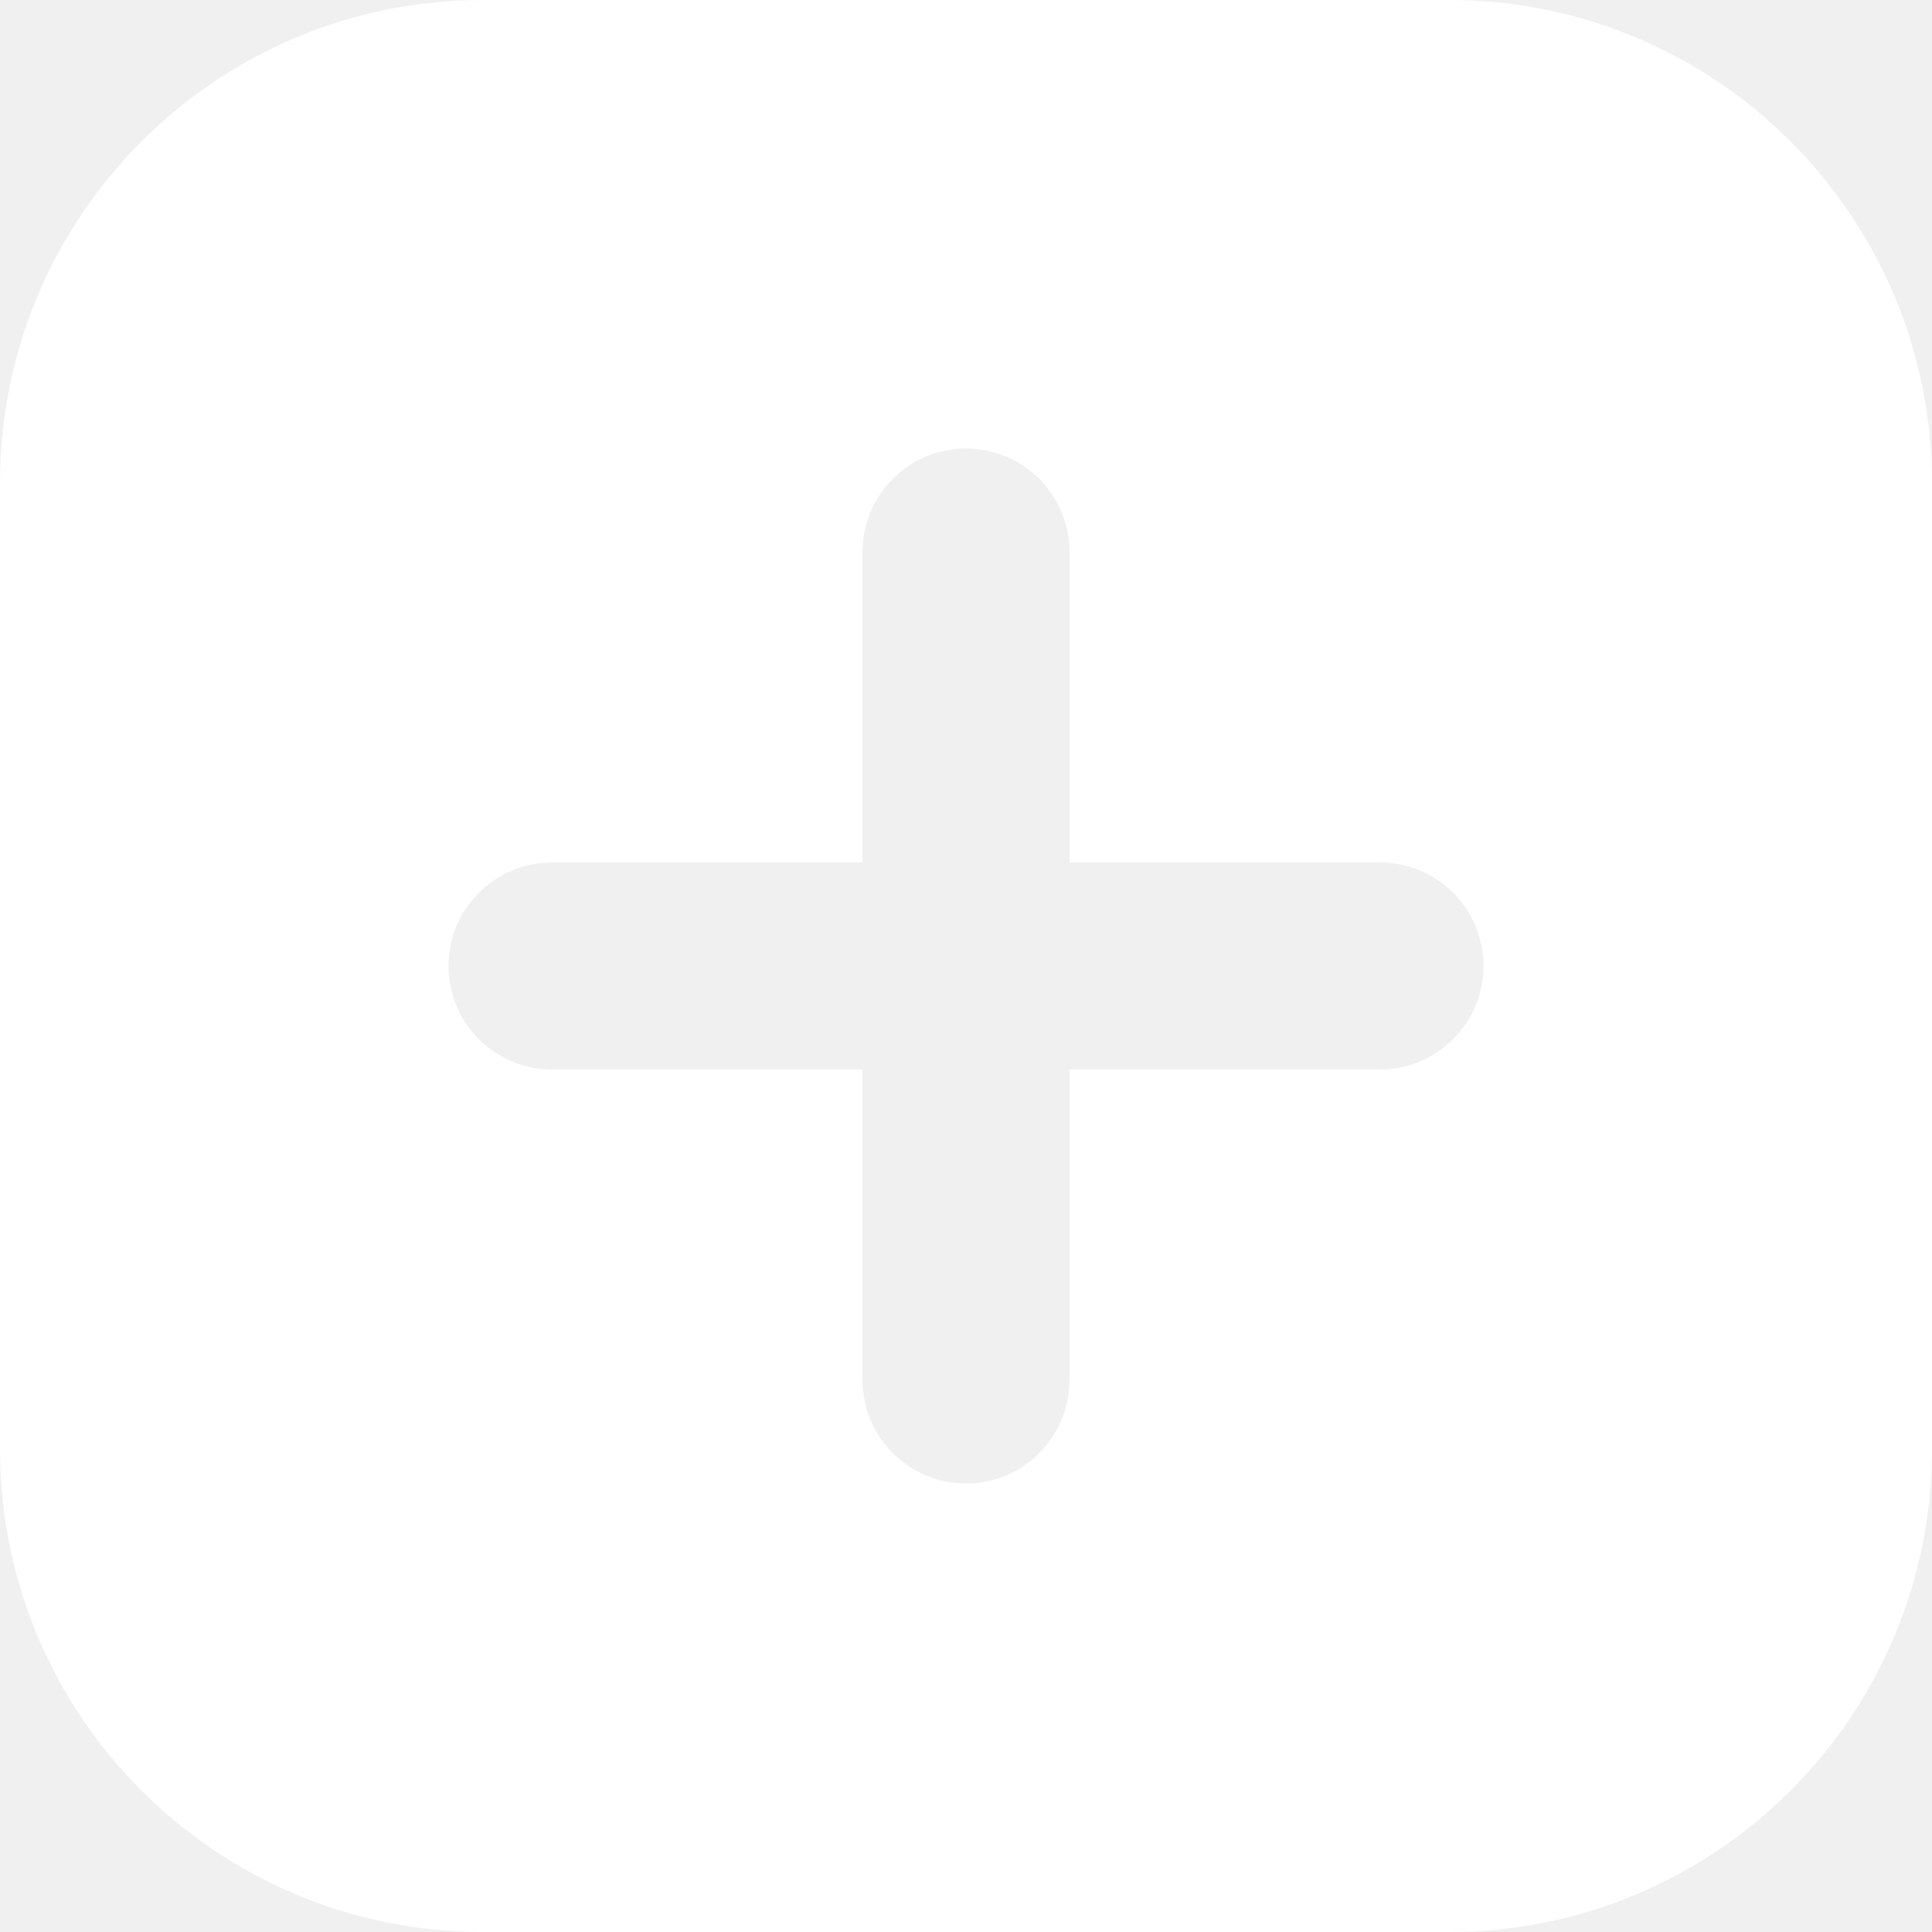
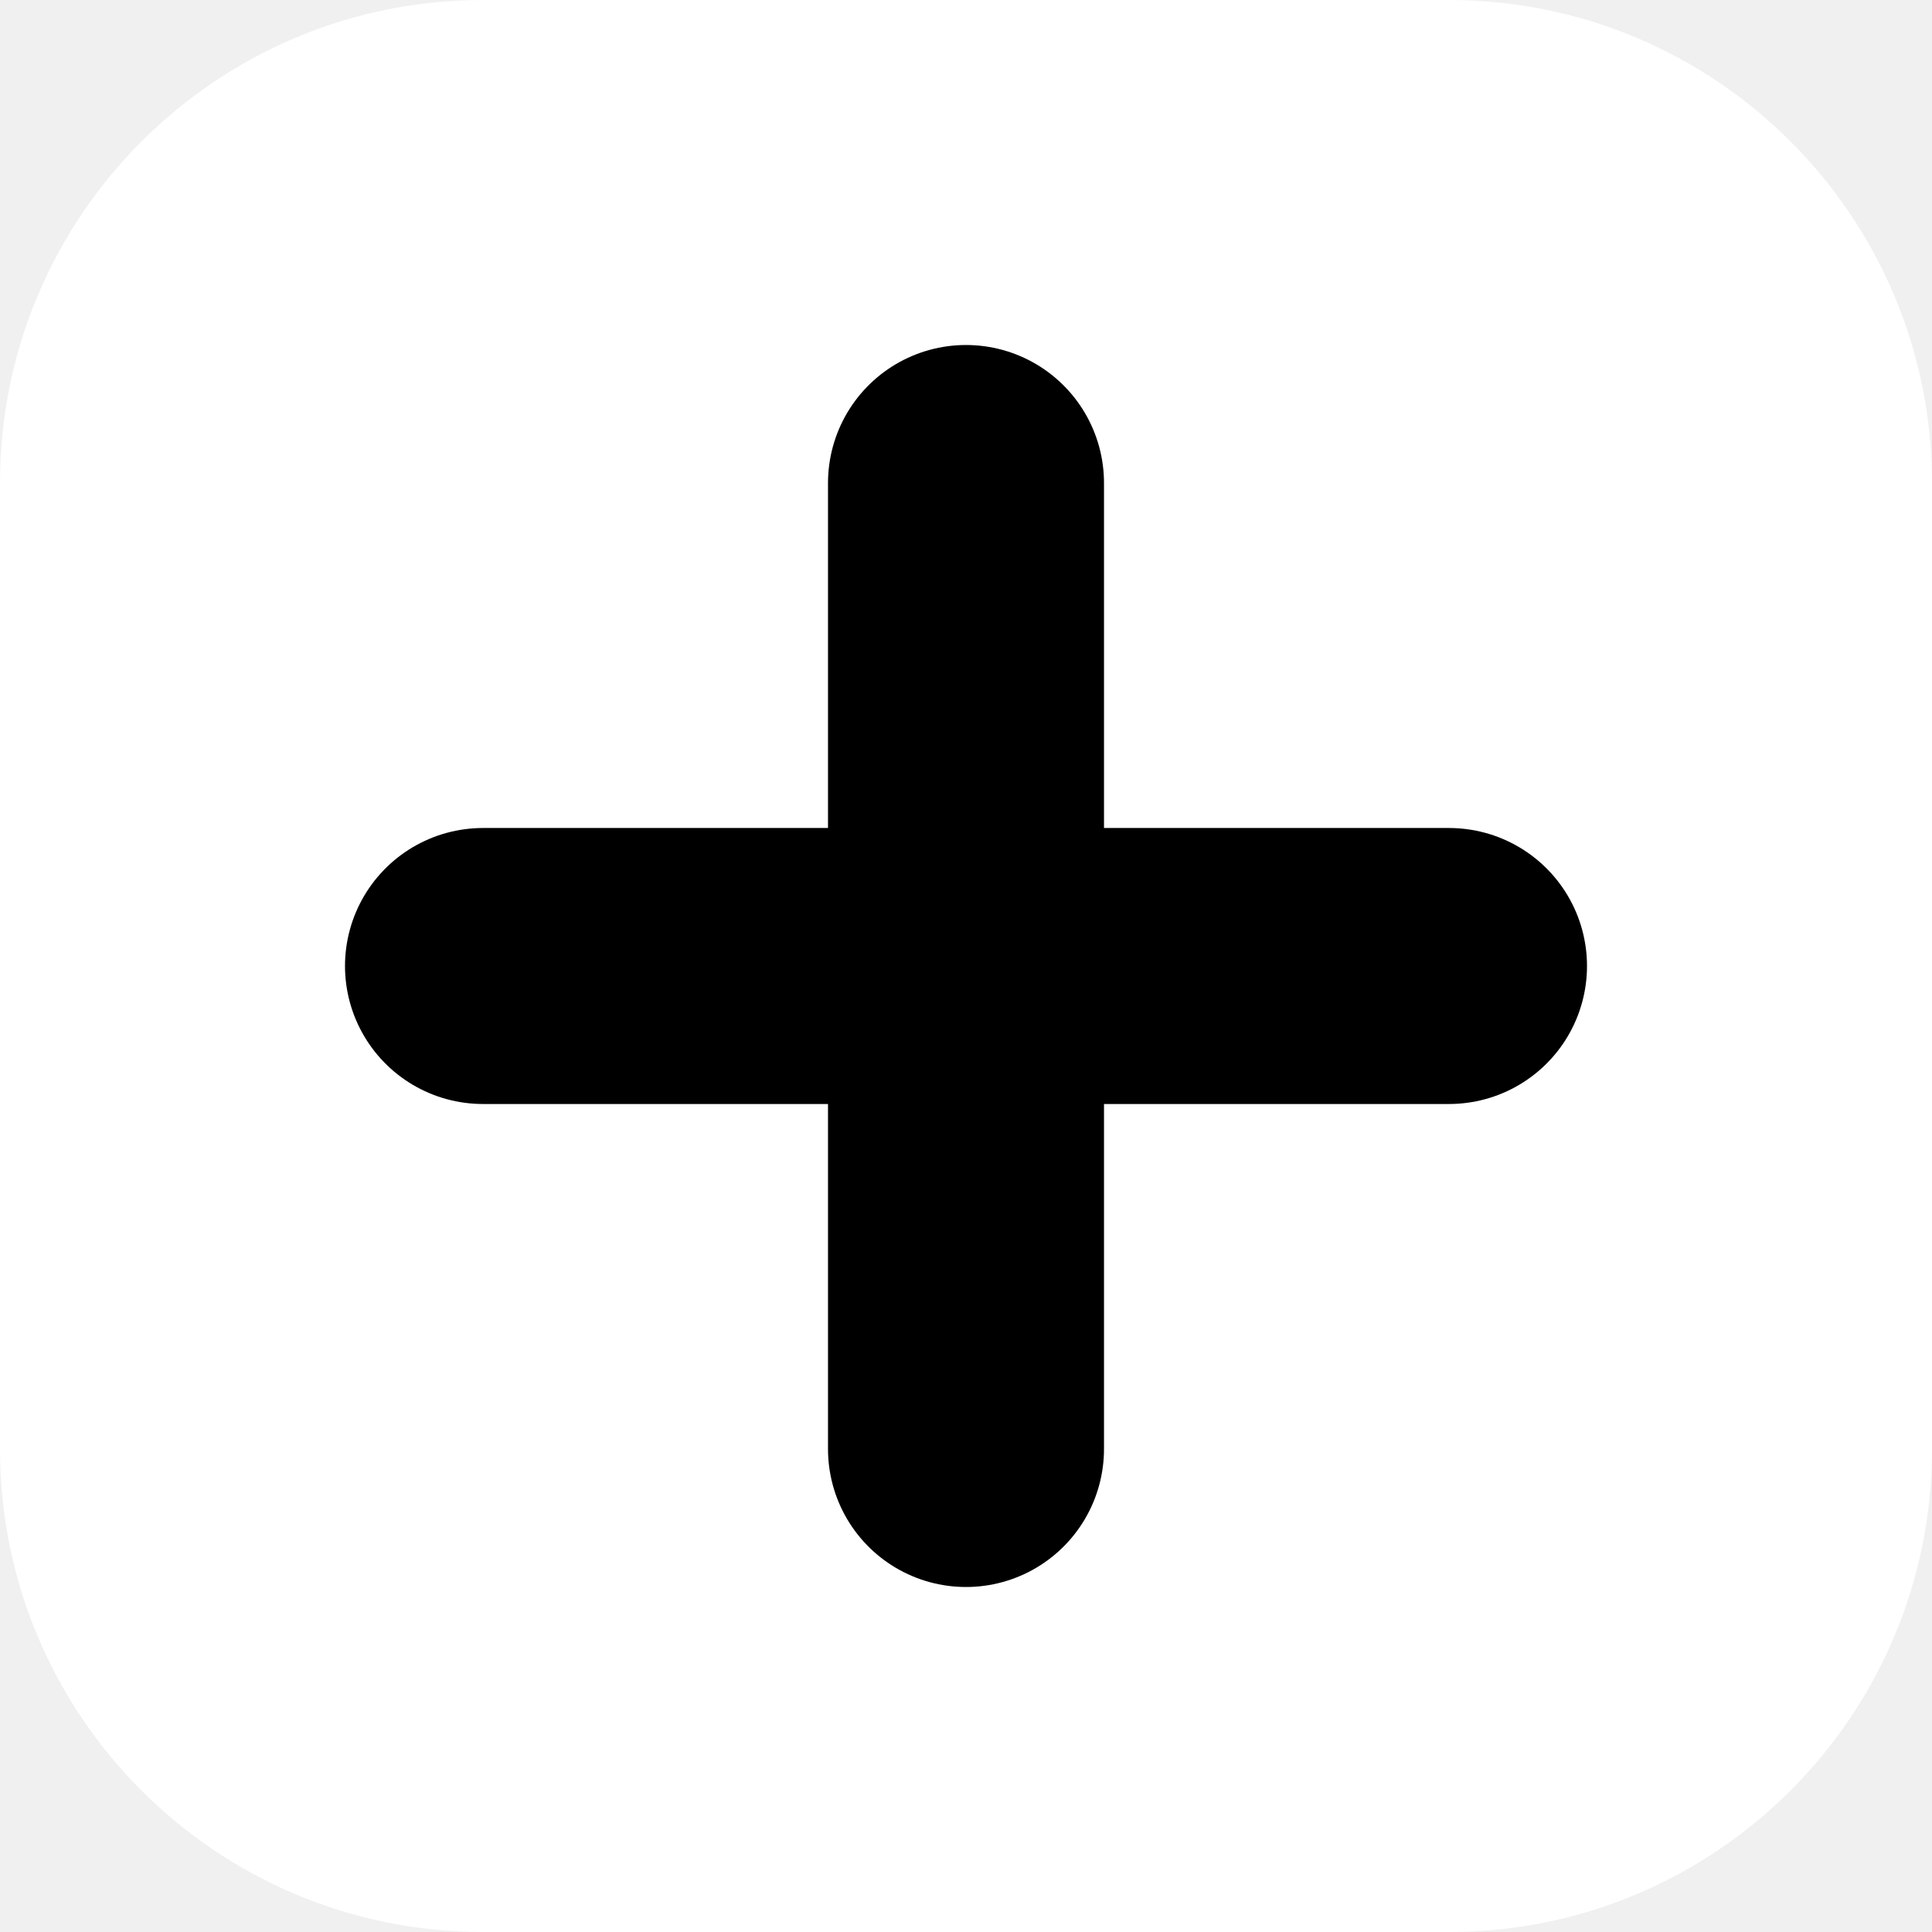
<svg xmlns="http://www.w3.org/2000/svg" width="14" height="14" viewBox="0 0 14 14">
-   <path fill="#fff" fill-rule="evenodd" d="M0 3.5A3.5 3.5 0 0 1 3.5 0h7A3.5 3.5 0 0 1 14 3.5v7a3.5 3.5 0 0 1-3.5 3.5h-7A3.5 3.5 0 0 1 0 10.5zm7-.25a.75.75 0 0 1 .75.75v2.25H10a.75.75 0 0 1 0 1.5H7.75V10a.75.75 0 0 1-1.5 0V7.75H4a.75.75 0 0 1 0-1.5h2.25V4A.75.75 0 0 1 7 3.25" clip-rule="evenodd" />
+   <rect width="14" height="14" rx="3.5" fill="#fff" />
+   <line x1="7" y1="3.5" x2="7" y2="10.5" stroke="#000" stroke-width="2" stroke-linecap="round" />
+   <line x1="3.5" y1="7" x2="10.5" y2="7" stroke="#000" stroke-width="2" stroke-linecap="round" />
</svg>
